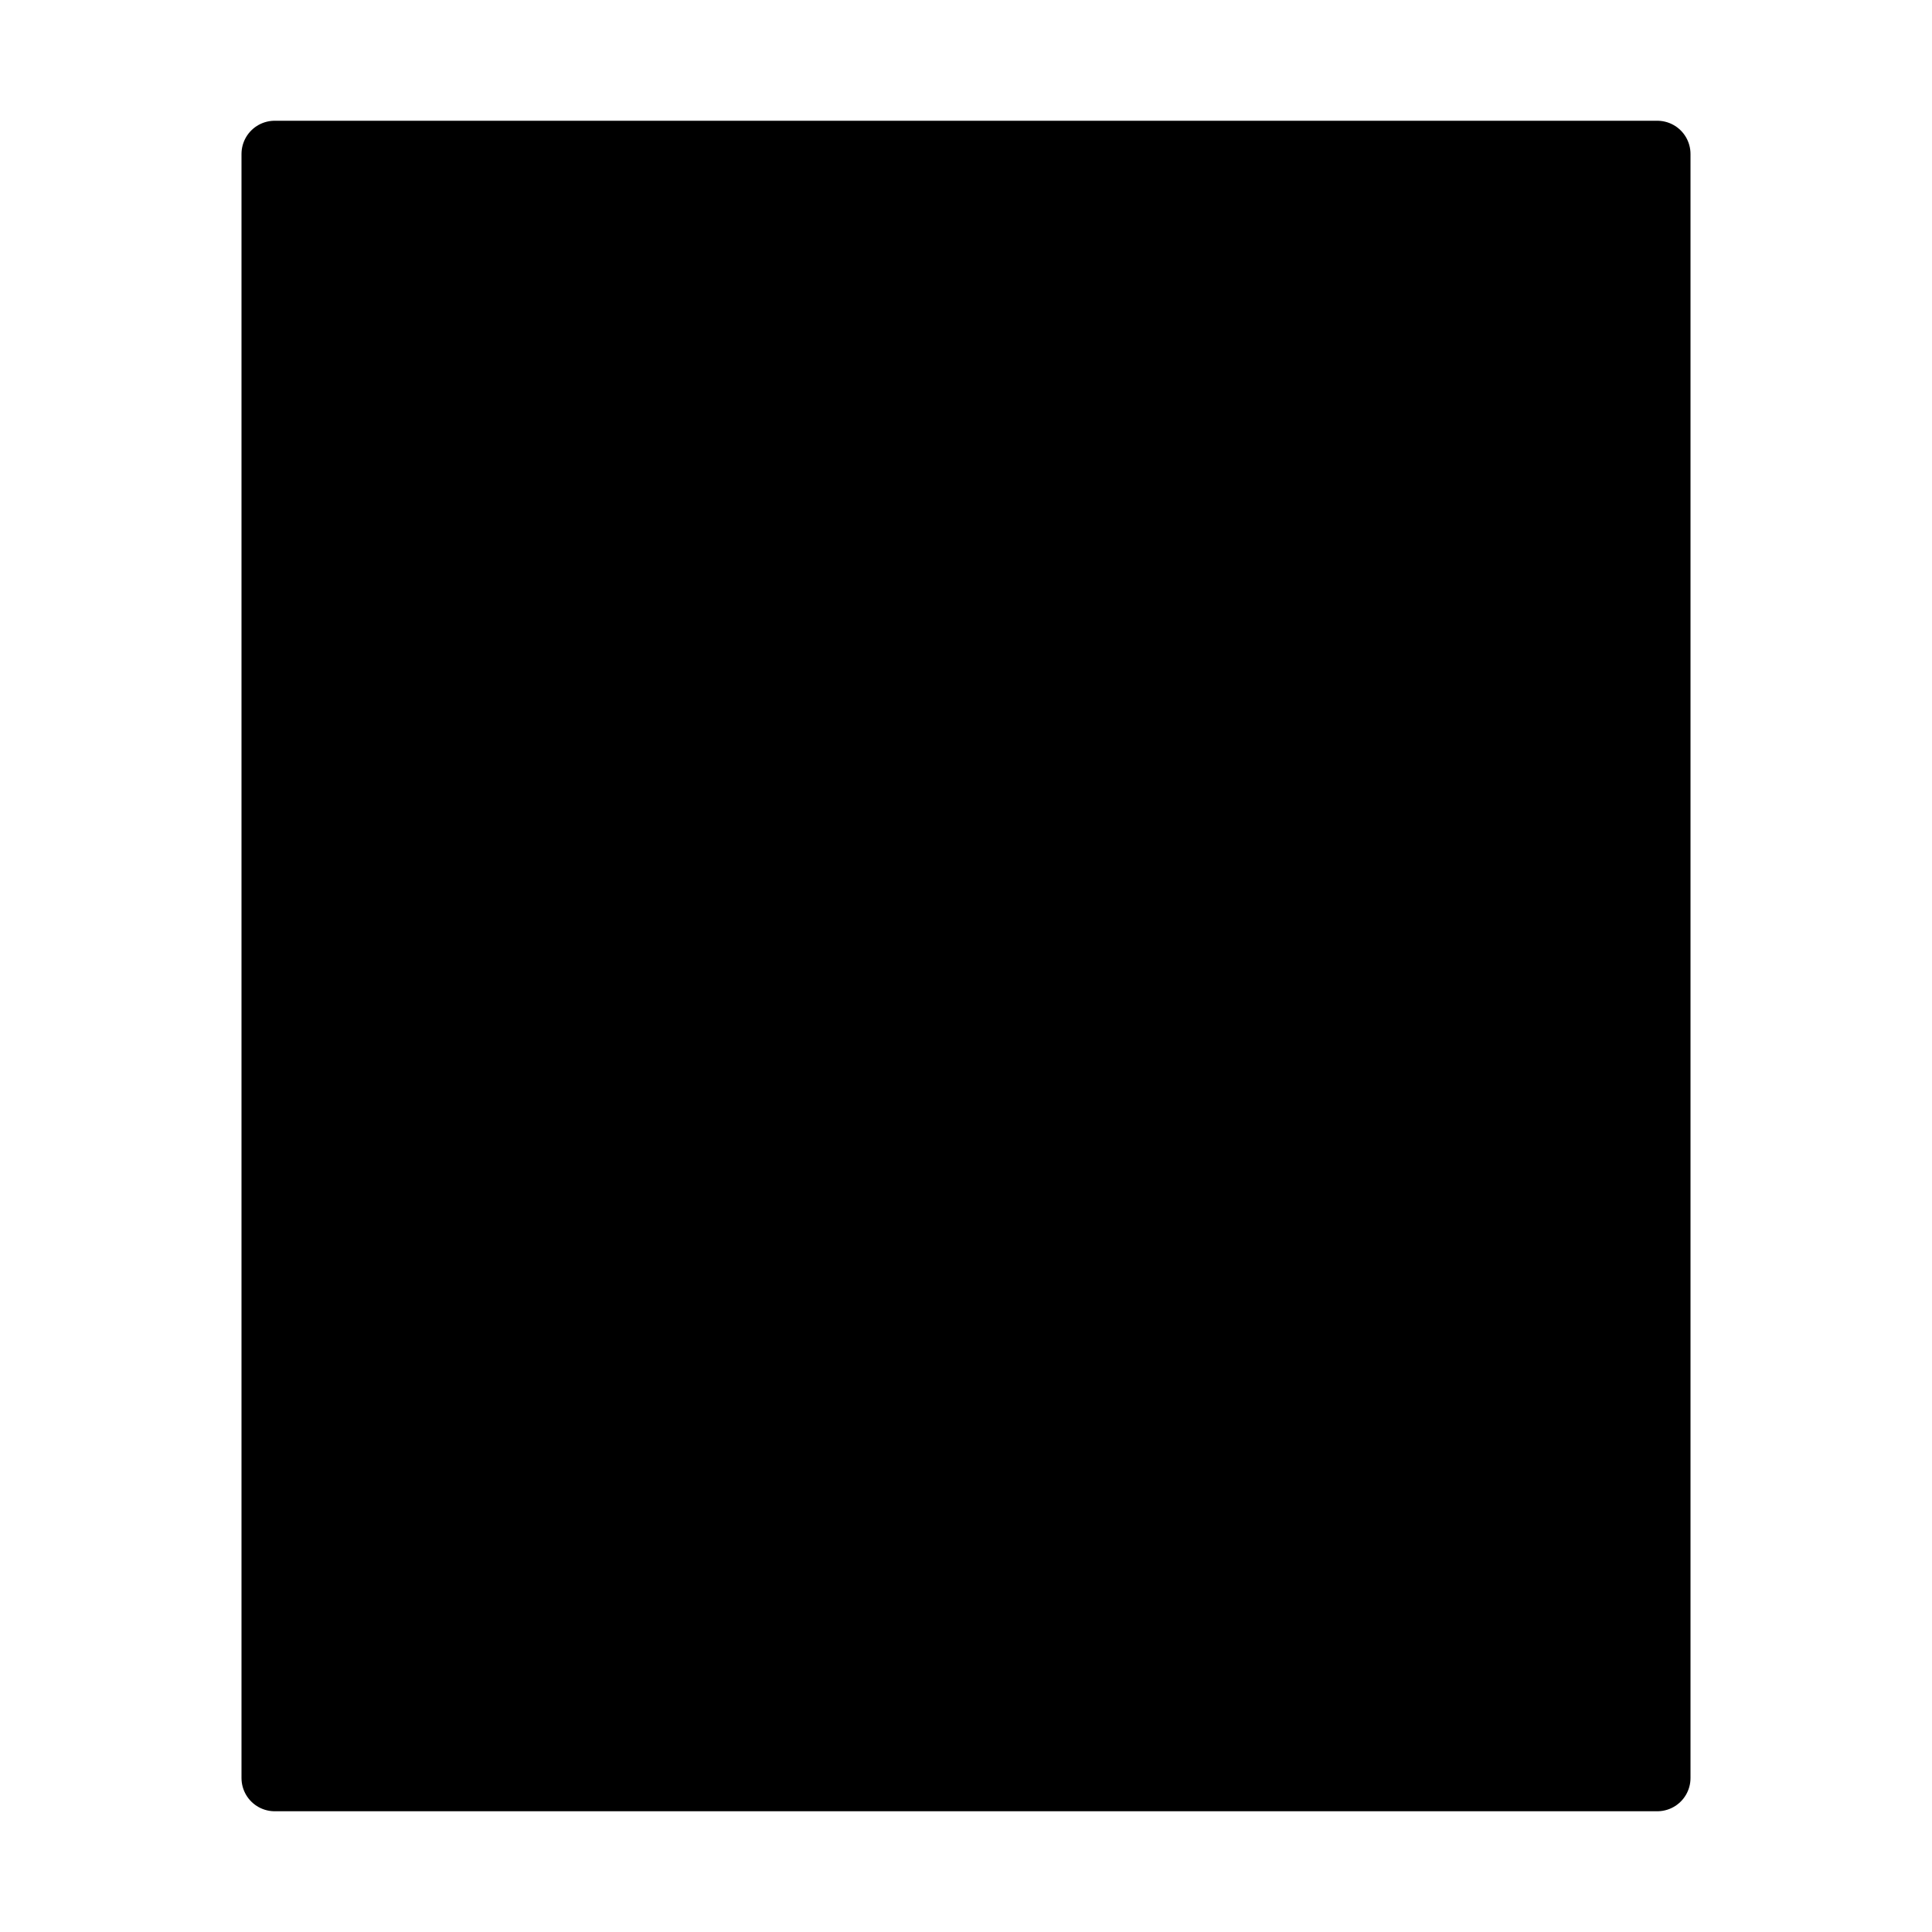
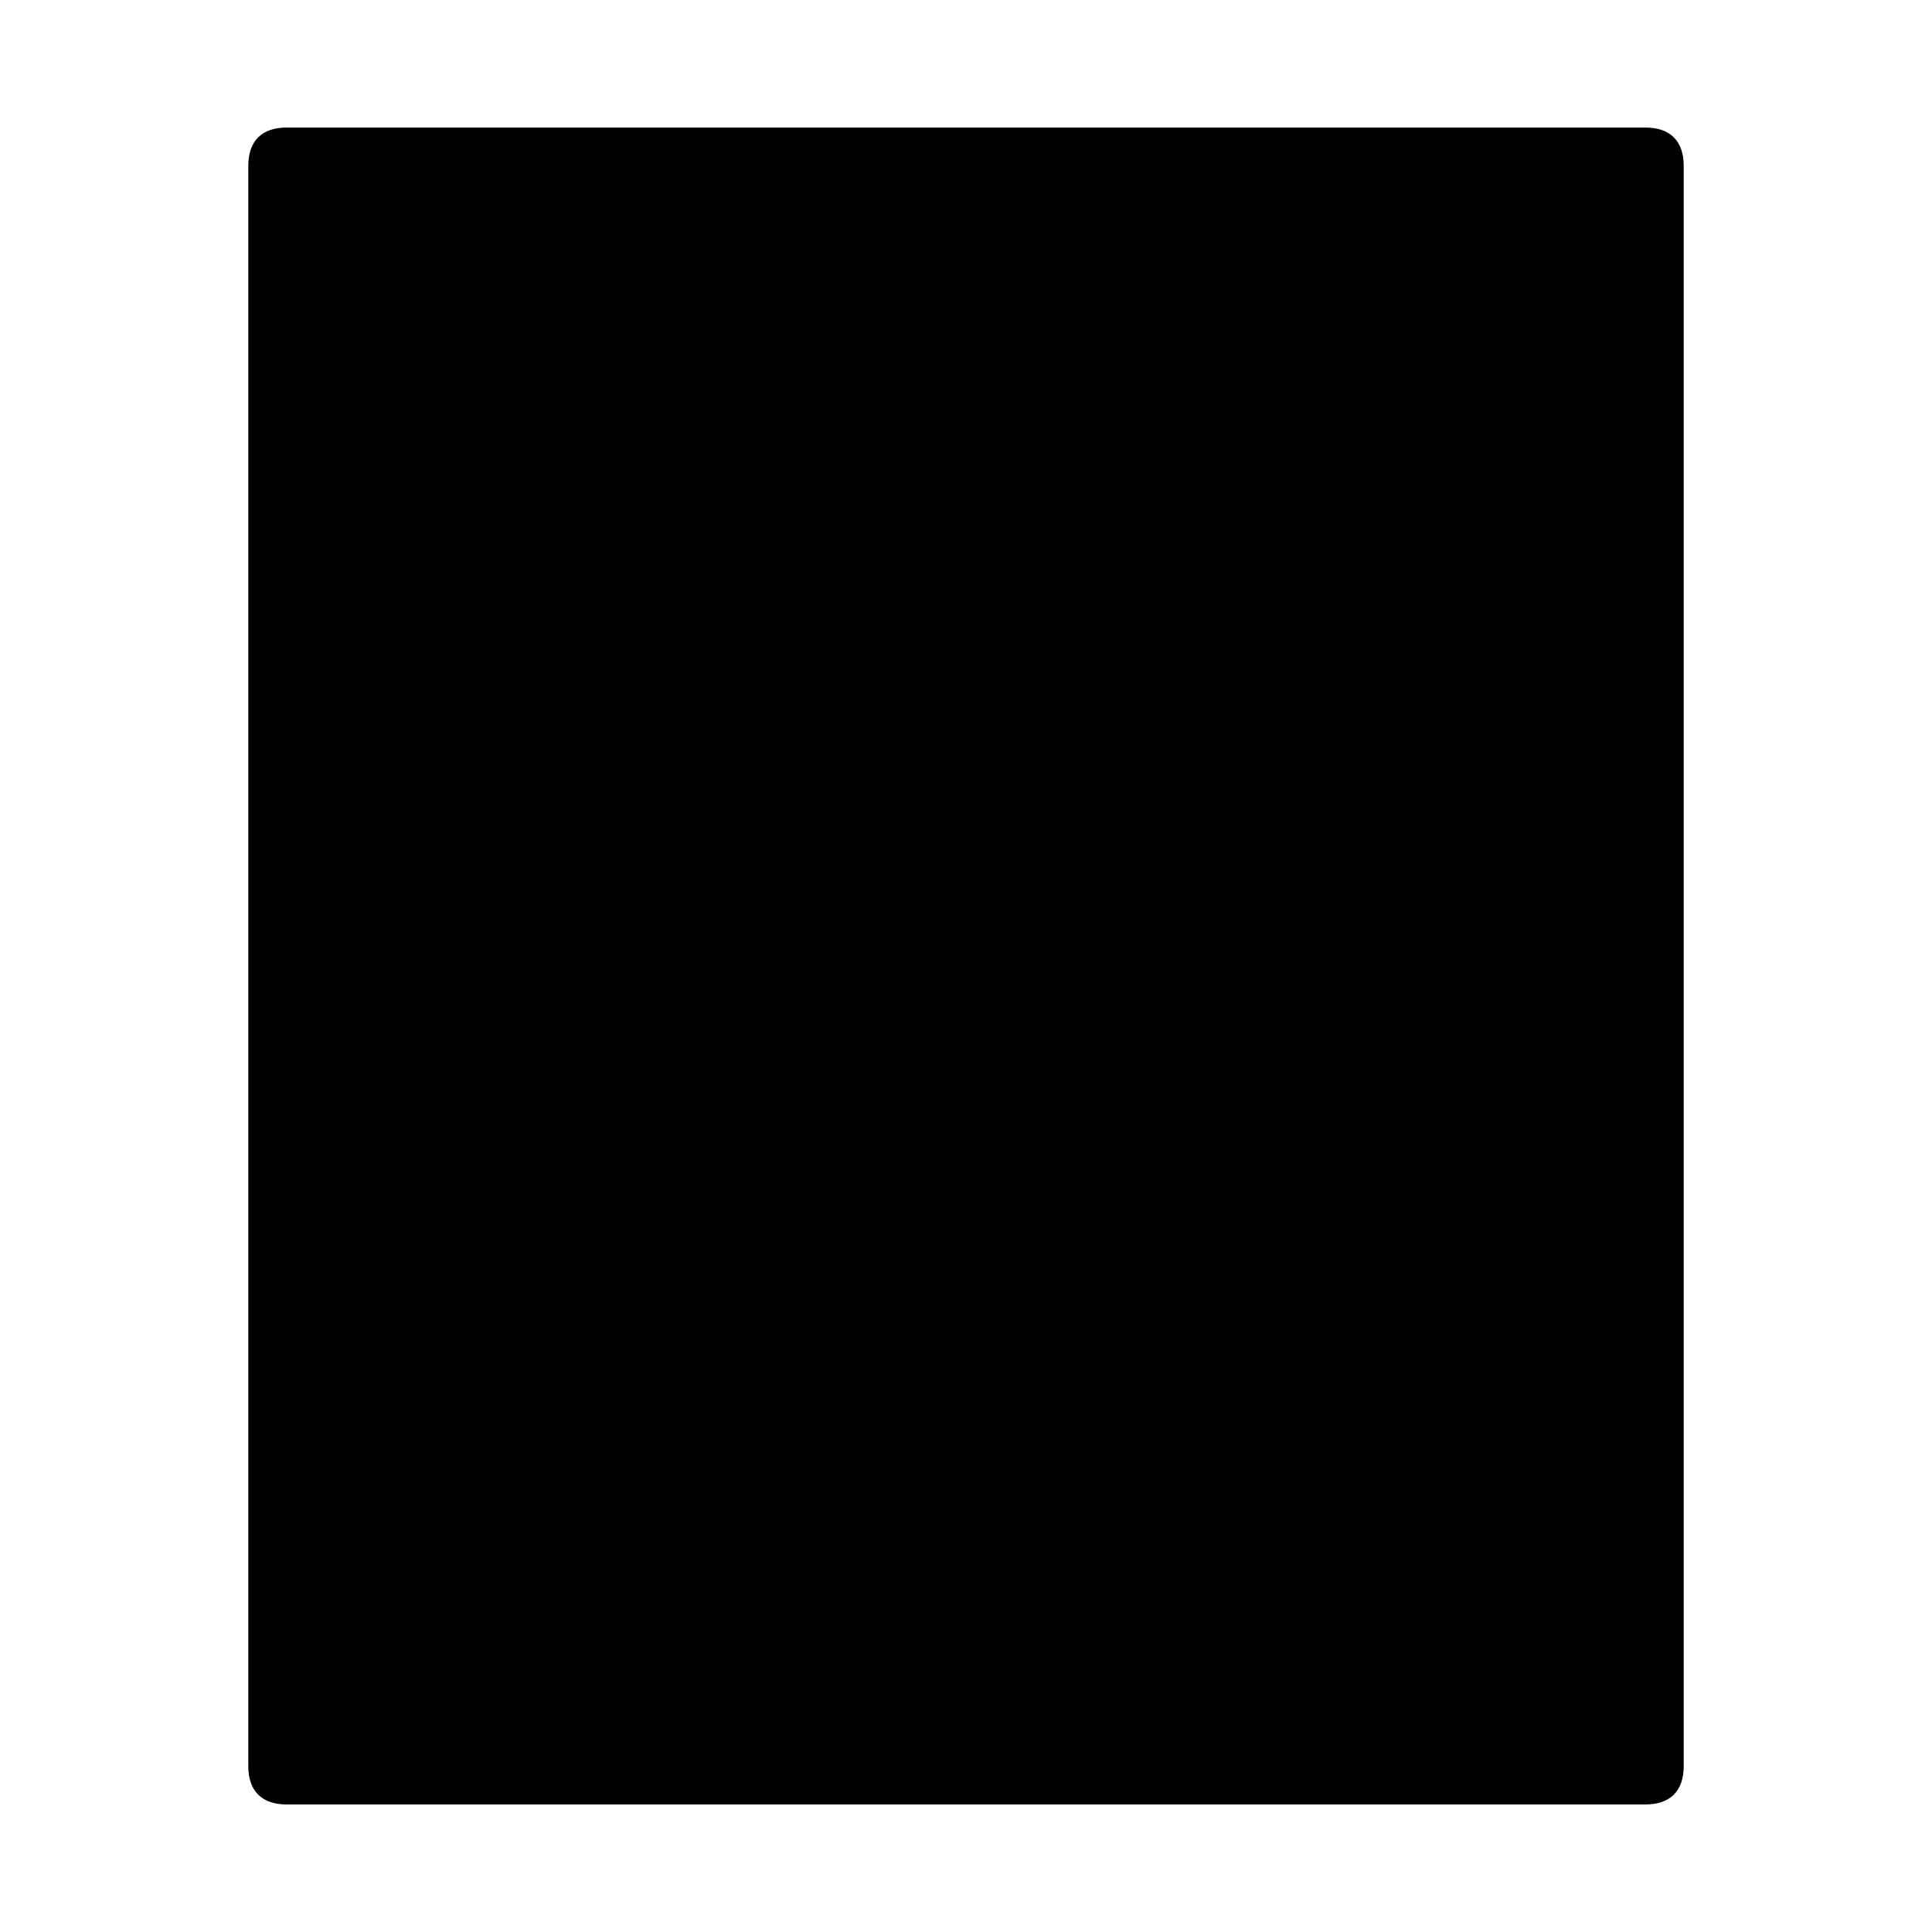
<svg xmlns="http://www.w3.org/2000/svg" viewBox="0 0 64 64" width="64" height="64">
-   <g stroke-linejoin="round">
-     <path d="M9.1,5.1H54.9V58.9H9.1Z" fill="currentColor" stroke="currentColor" stroke-width="2.2" />
-   </g>
+   <path d="M9.5,4.4H54.5Q55.6,4.4 55.6,5.5V58.5Q55.6,59.6 54.5,59.6H9.5Q8.4,59.6 8.4,58.5V5.5Q8.4,4.4 9.5,4.4Z" fill="currentColor" stroke="currentColor" stroke-width=".35" />
</svg>
